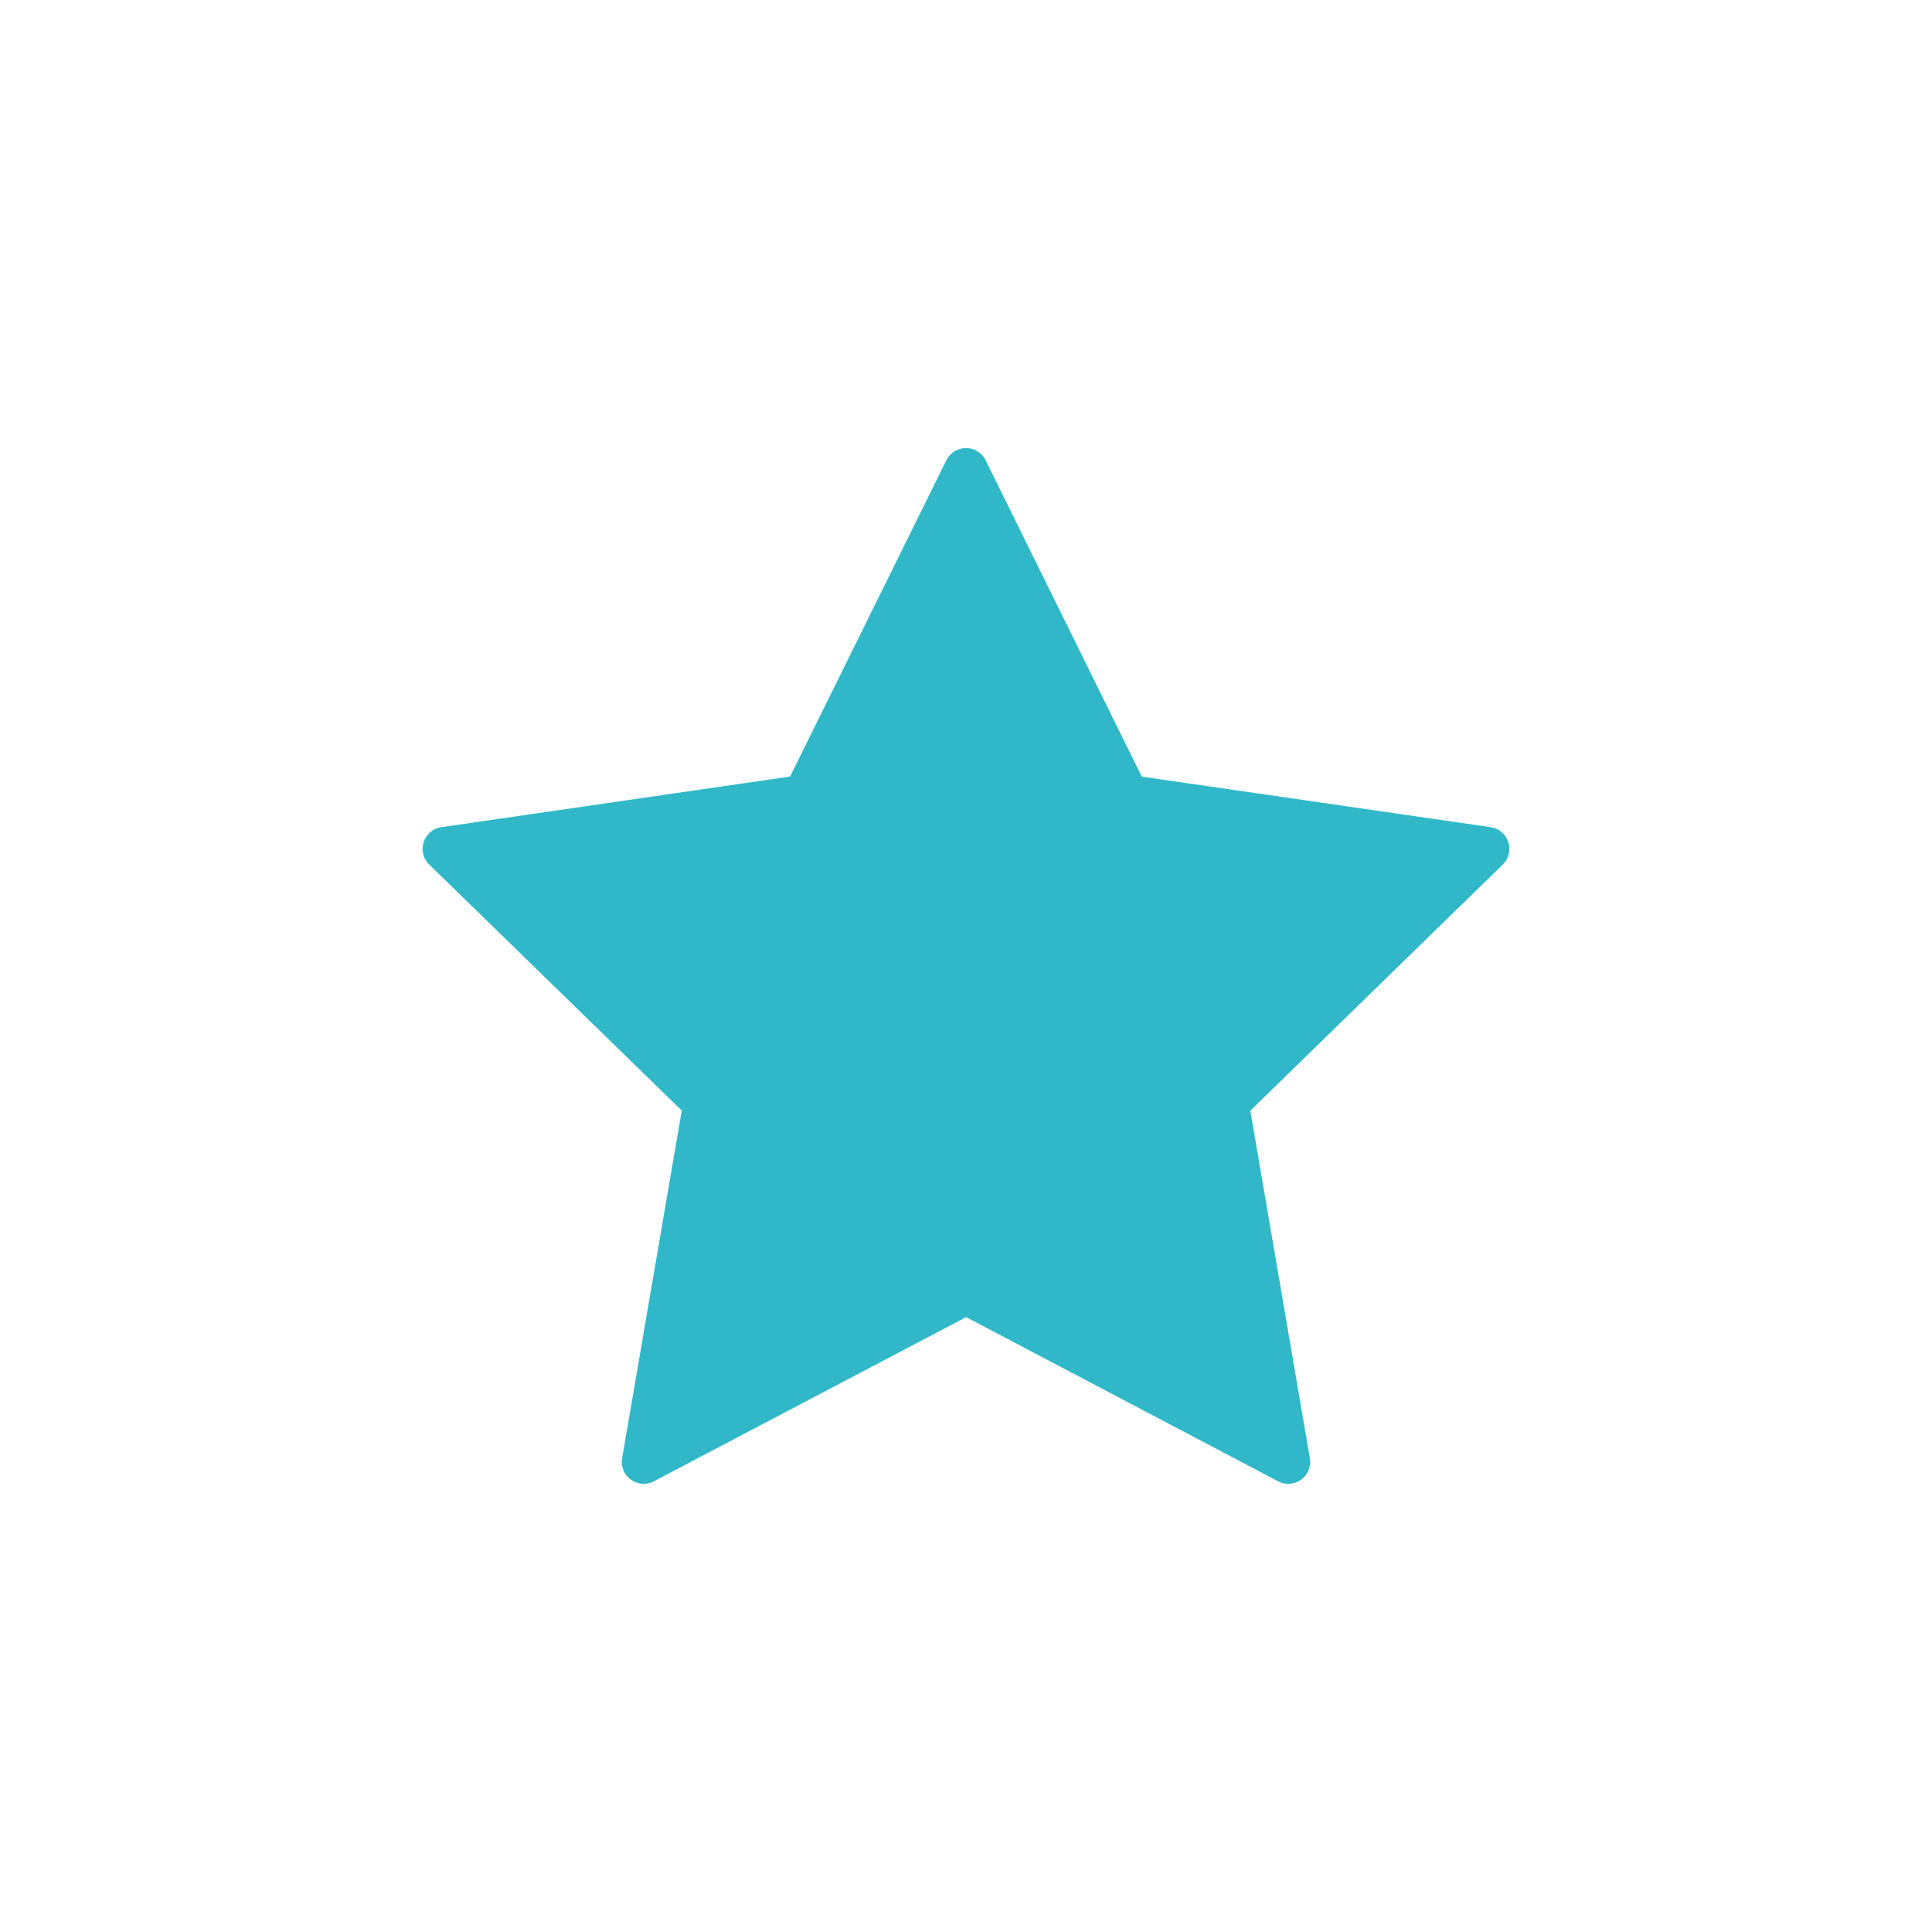
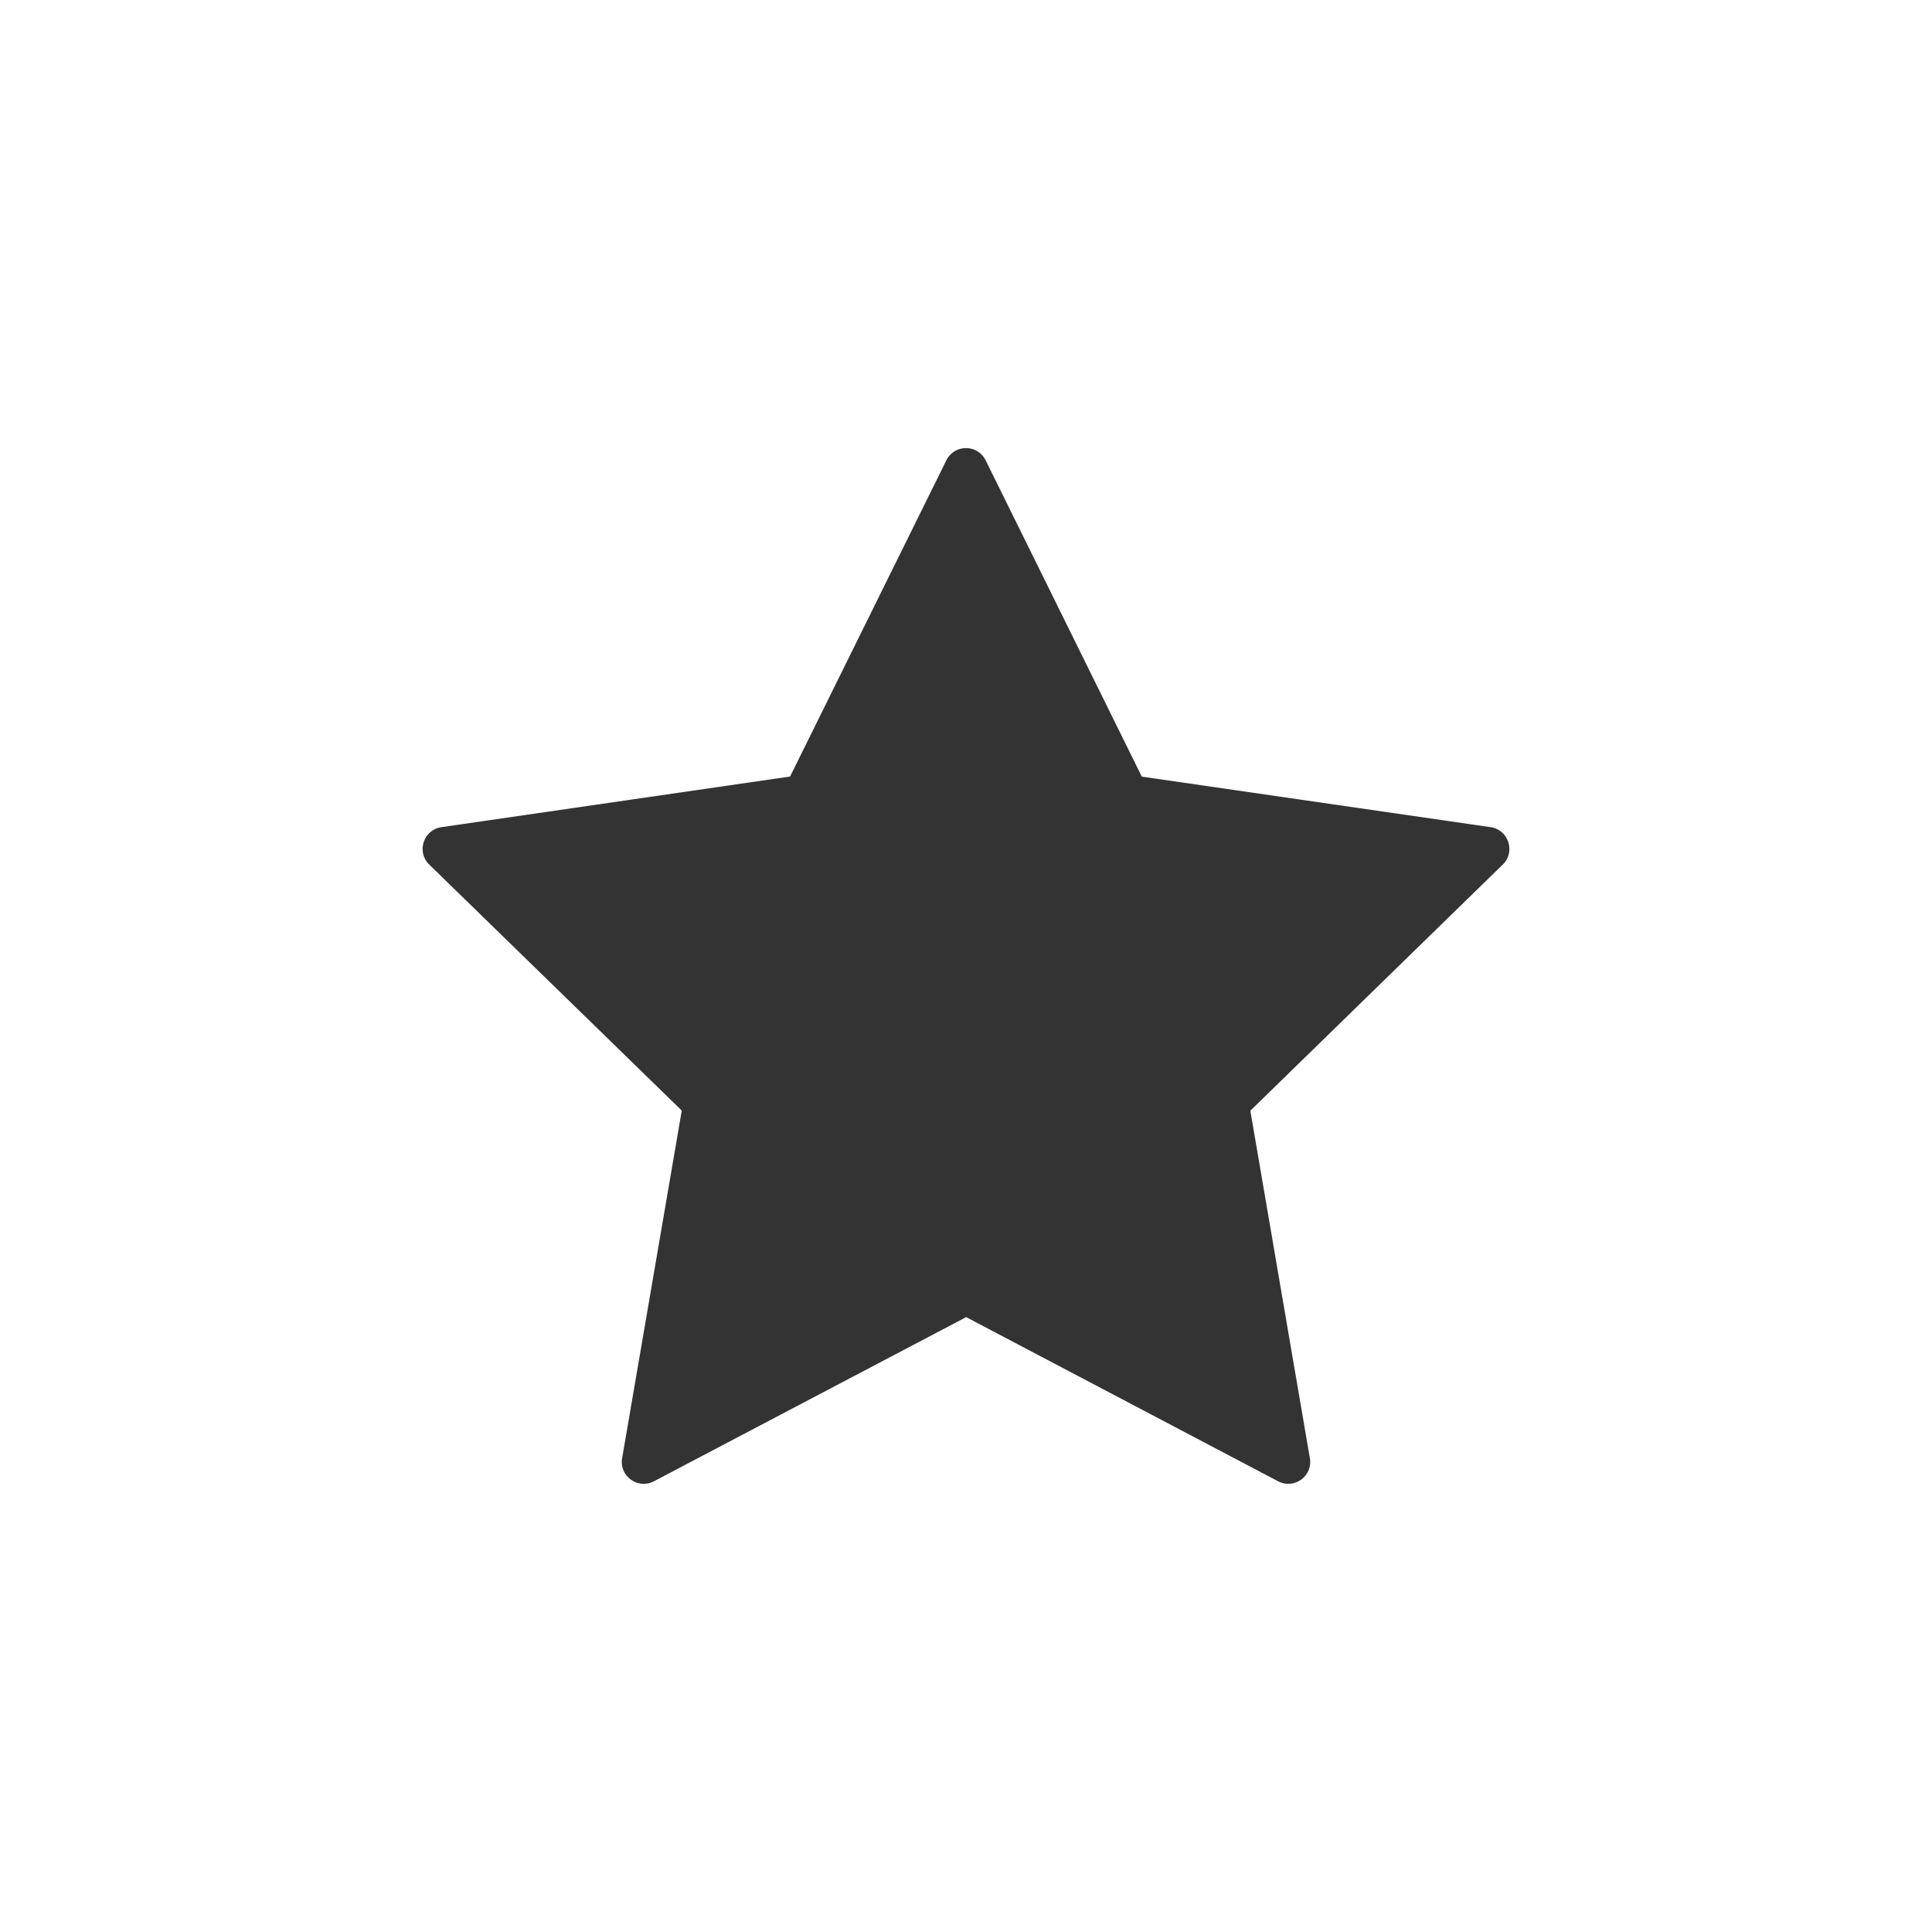
<svg xmlns="http://www.w3.org/2000/svg" xml:space="preserve" width="50px" height="50px" version="1.0" shape-rendering="geometricPrecision" text-rendering="geometricPrecision" image-rendering="optimizeQuality" fill-rule="evenodd" clip-rule="evenodd" viewBox="0 0 17819 17819">
  <g id="Layer_x0020_1">
    <rect fill="none" width="17819" height="17819" />
    <g id="_1146016864">
      <g>
        <g>
-           <path fill="#30B8C8" d="M11788 13662c148,78 322,-48 293,-213l-549 -3205 2328 -2270c120,-117 54,-321 -112,-345l-3217 -466 -1440 -2917c-74,-151 -289,-151 -363,0l-1441 2916 -3216 467c-166,24 -232,228 -112,345l2329 2269 -550 3206c-29,165 145,291 293,213l2880 -1514 2877 1514z" />
+           <path fill="#333333" d="M11788 13662c148,78 322,-48 293,-213l-549 -3205 2328 -2270c120,-117 54,-321 -112,-345l-3217 -466 -1440 -2917c-74,-151 -289,-151 -363,0l-1441 2916 -3216 467c-166,24 -232,228 -112,345l2329 2269 -550 3206c-29,165 145,291 293,213l2880 -1514 2877 1514z" />
        </g>
      </g>
    </g>
  </g>
</svg>
